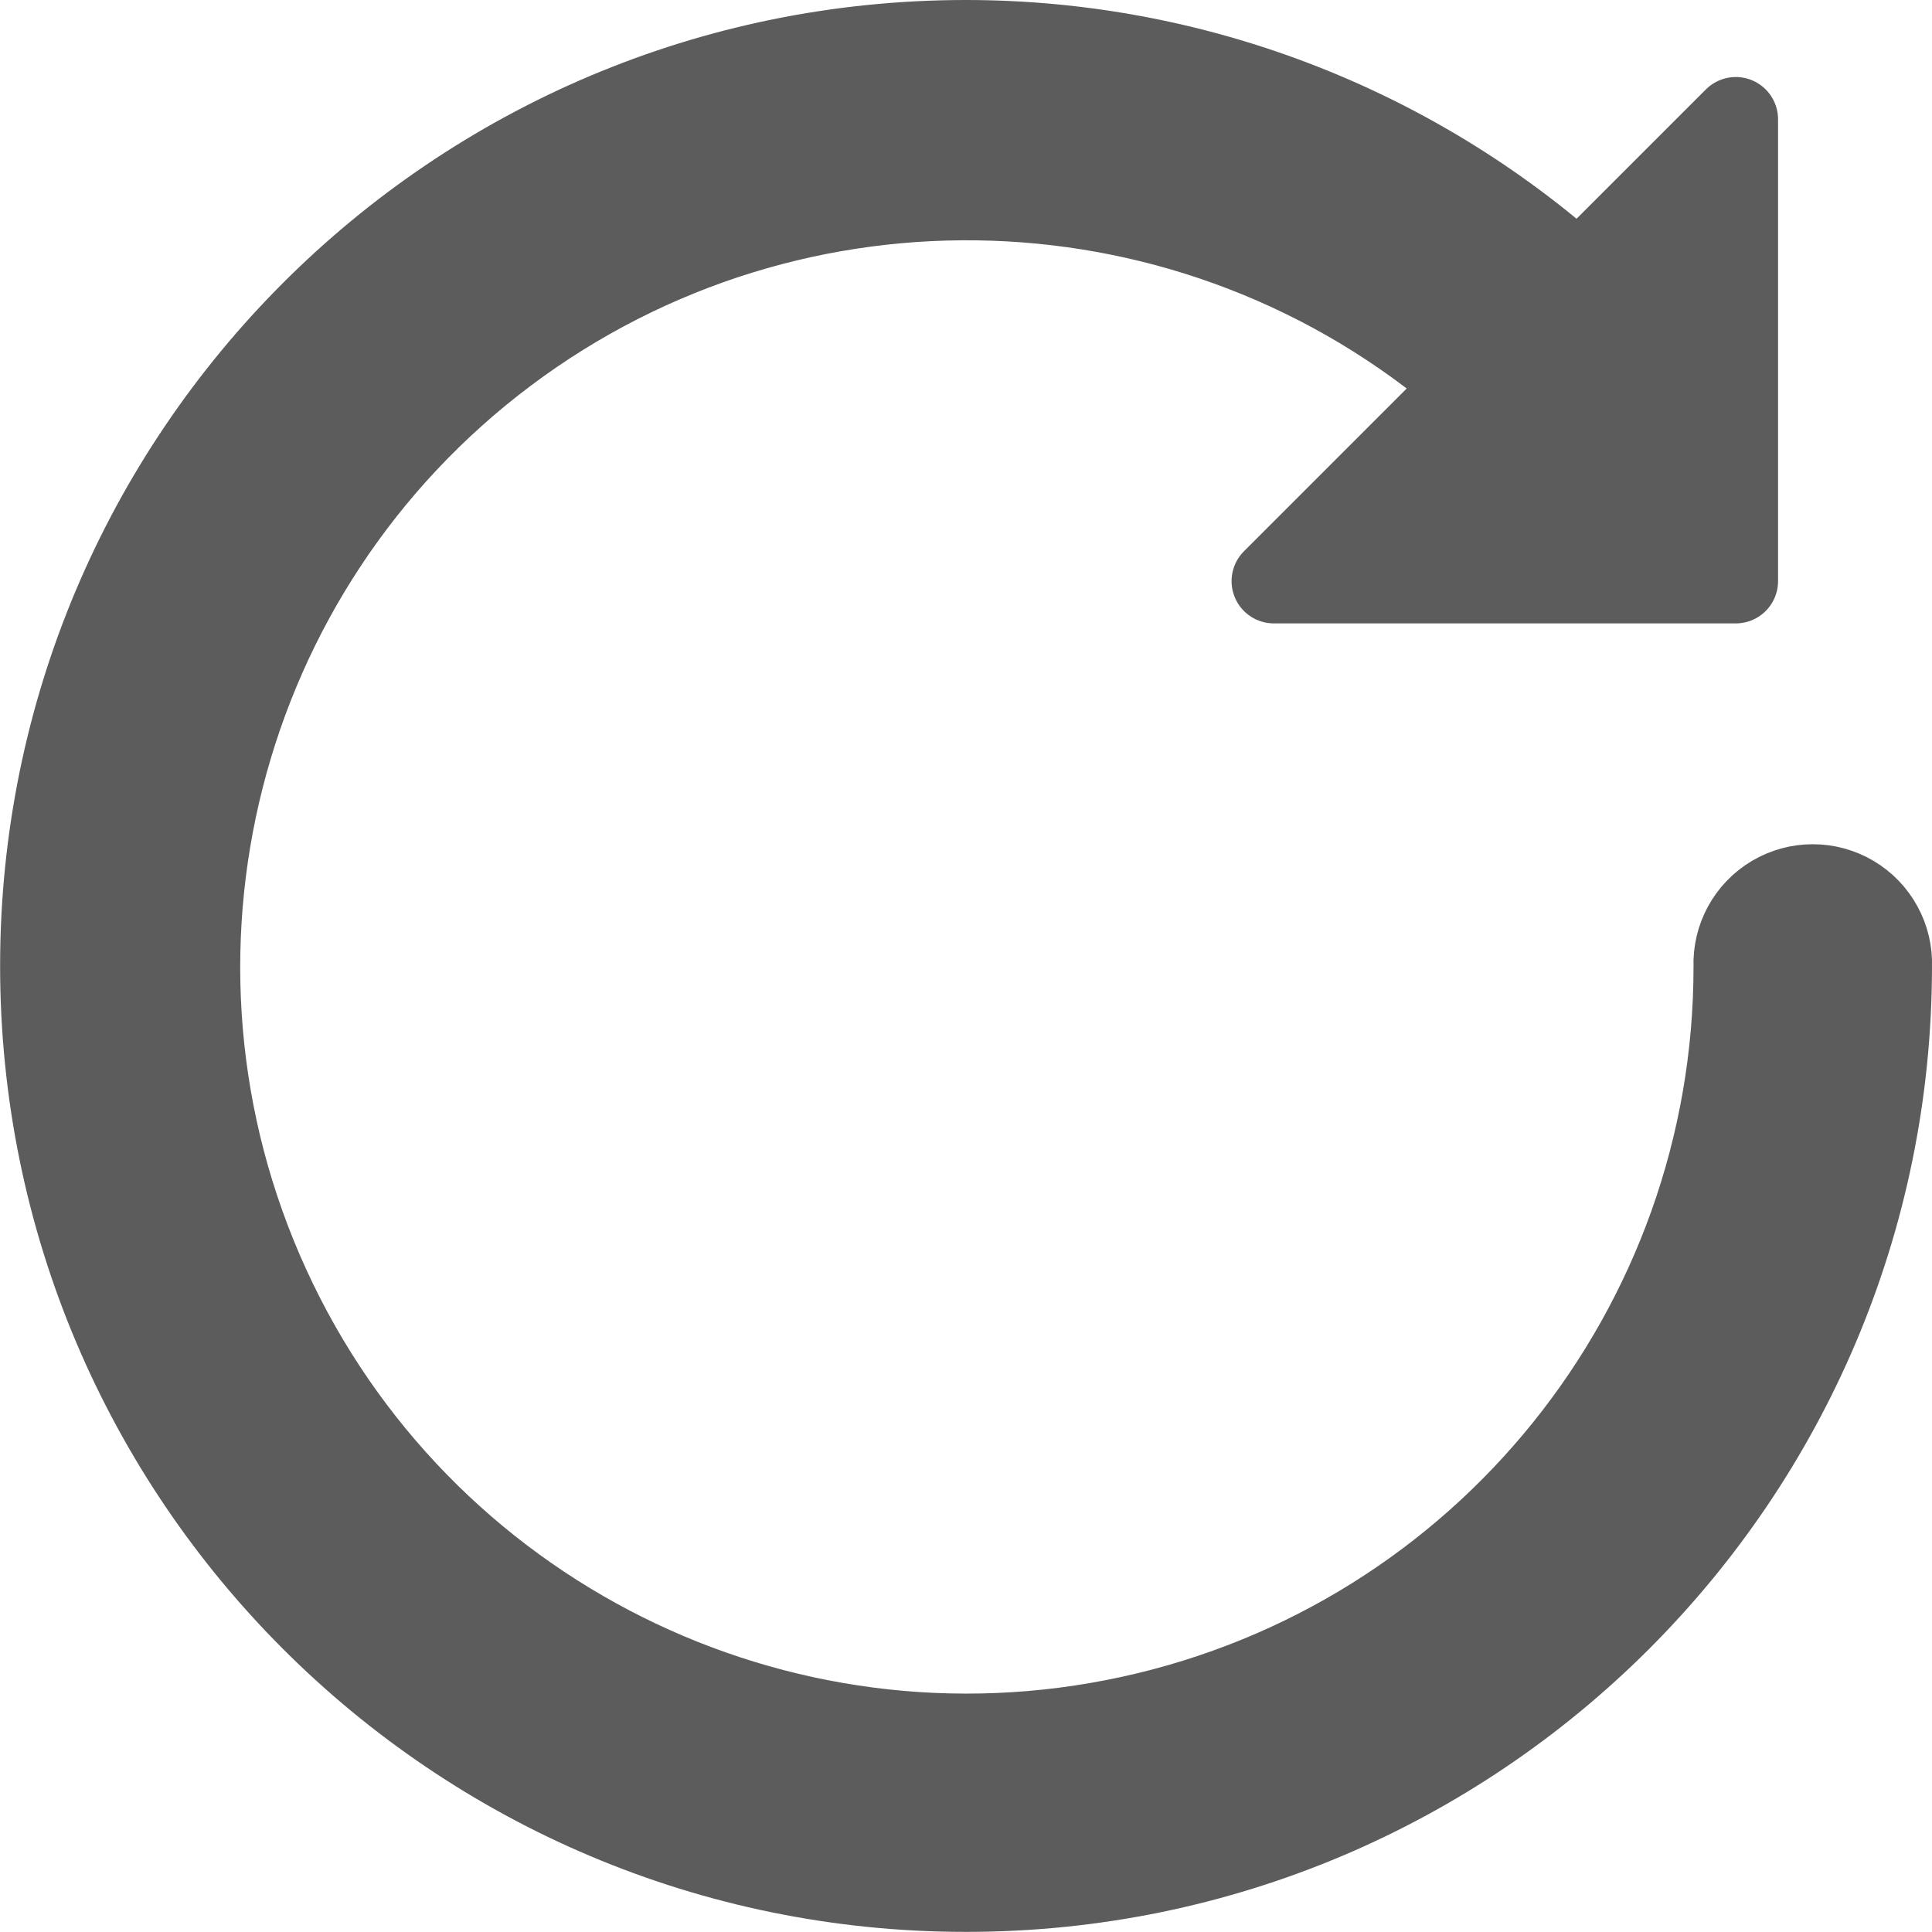
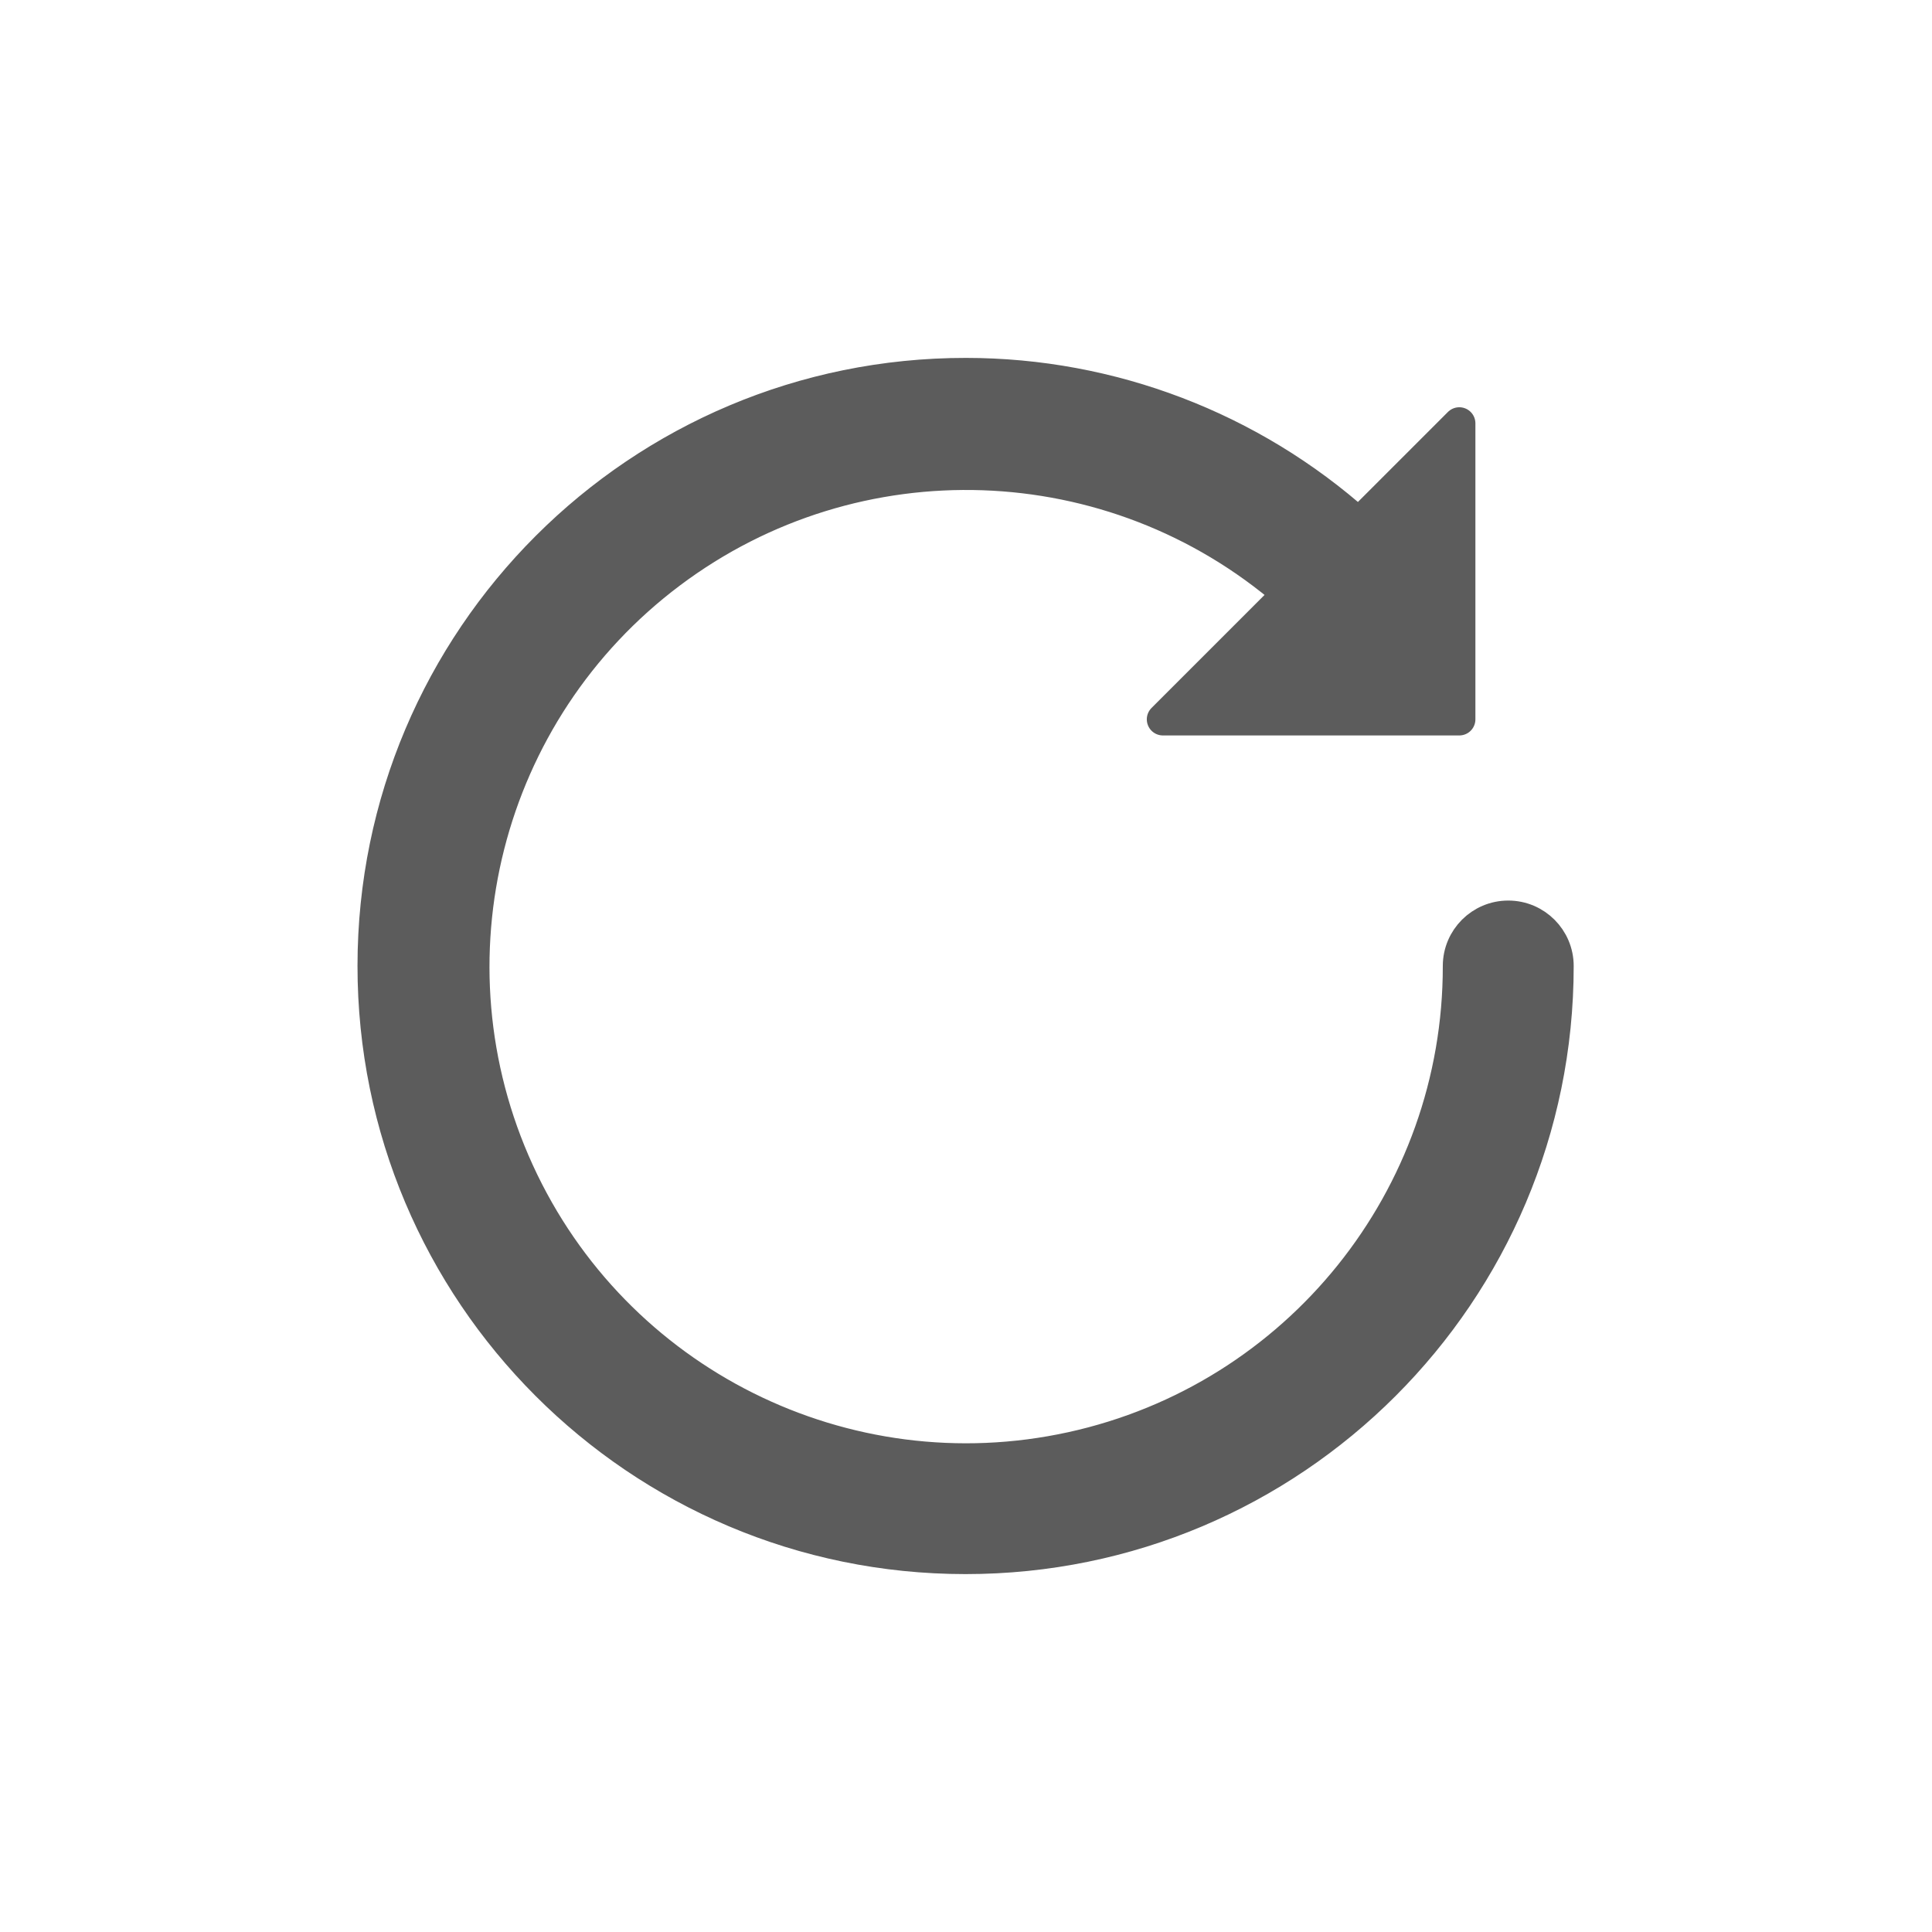
- <svg xmlns="http://www.w3.org/2000/svg" width="18.285" height="18.285" viewBox="0 0 18.285 18.285">
-   <path id="icon-rotate" d="M8.742,0a8.706,8.706,0,0,1,5.8,2.215L16.028.729V5.1H11.656L13.51,3.246a7.277,7.277,0,1,0,2.518,5.5.729.729,0,1,1,1.457,0A8.742,8.742,0,1,1,8.742,0Z" transform="translate(0.4 0.4)" stroke="#000" stroke-linecap="round" stroke-linejoin="round" stroke-width="0.8" opacity="0.64" />
+ <svg xmlns="http://www.w3.org/2000/svg" width="24" height="24" viewBox="0 0 24 24">
+   <defs>
+     <clipPath id="clip-icon-rotate">
+       <rect width="24" height="24" />
+     </clipPath>
+   </defs>
+   <g id="icon-rotate" clip-path="url(#clip-icon-rotate)">
+     <path id="icon-rotate-2" data-name="icon-rotate" stroke="#000" d="M7.354,0a7.323,7.323,0,0,1,4.878,1.863l1.25-1.25V4.29H9.8l1.559-1.559a6.121,6.121,0,1,0,2.118,4.623.613.613,0,1,1,1.226,0A7.354,7.354,0,1,1,7.354,0Z" transform="translate(4.646 4.646)" stroke-linecap="round" stroke-linejoin="round" stroke-width="0.4" opacity="0.64" />
+   </g>
</svg>
